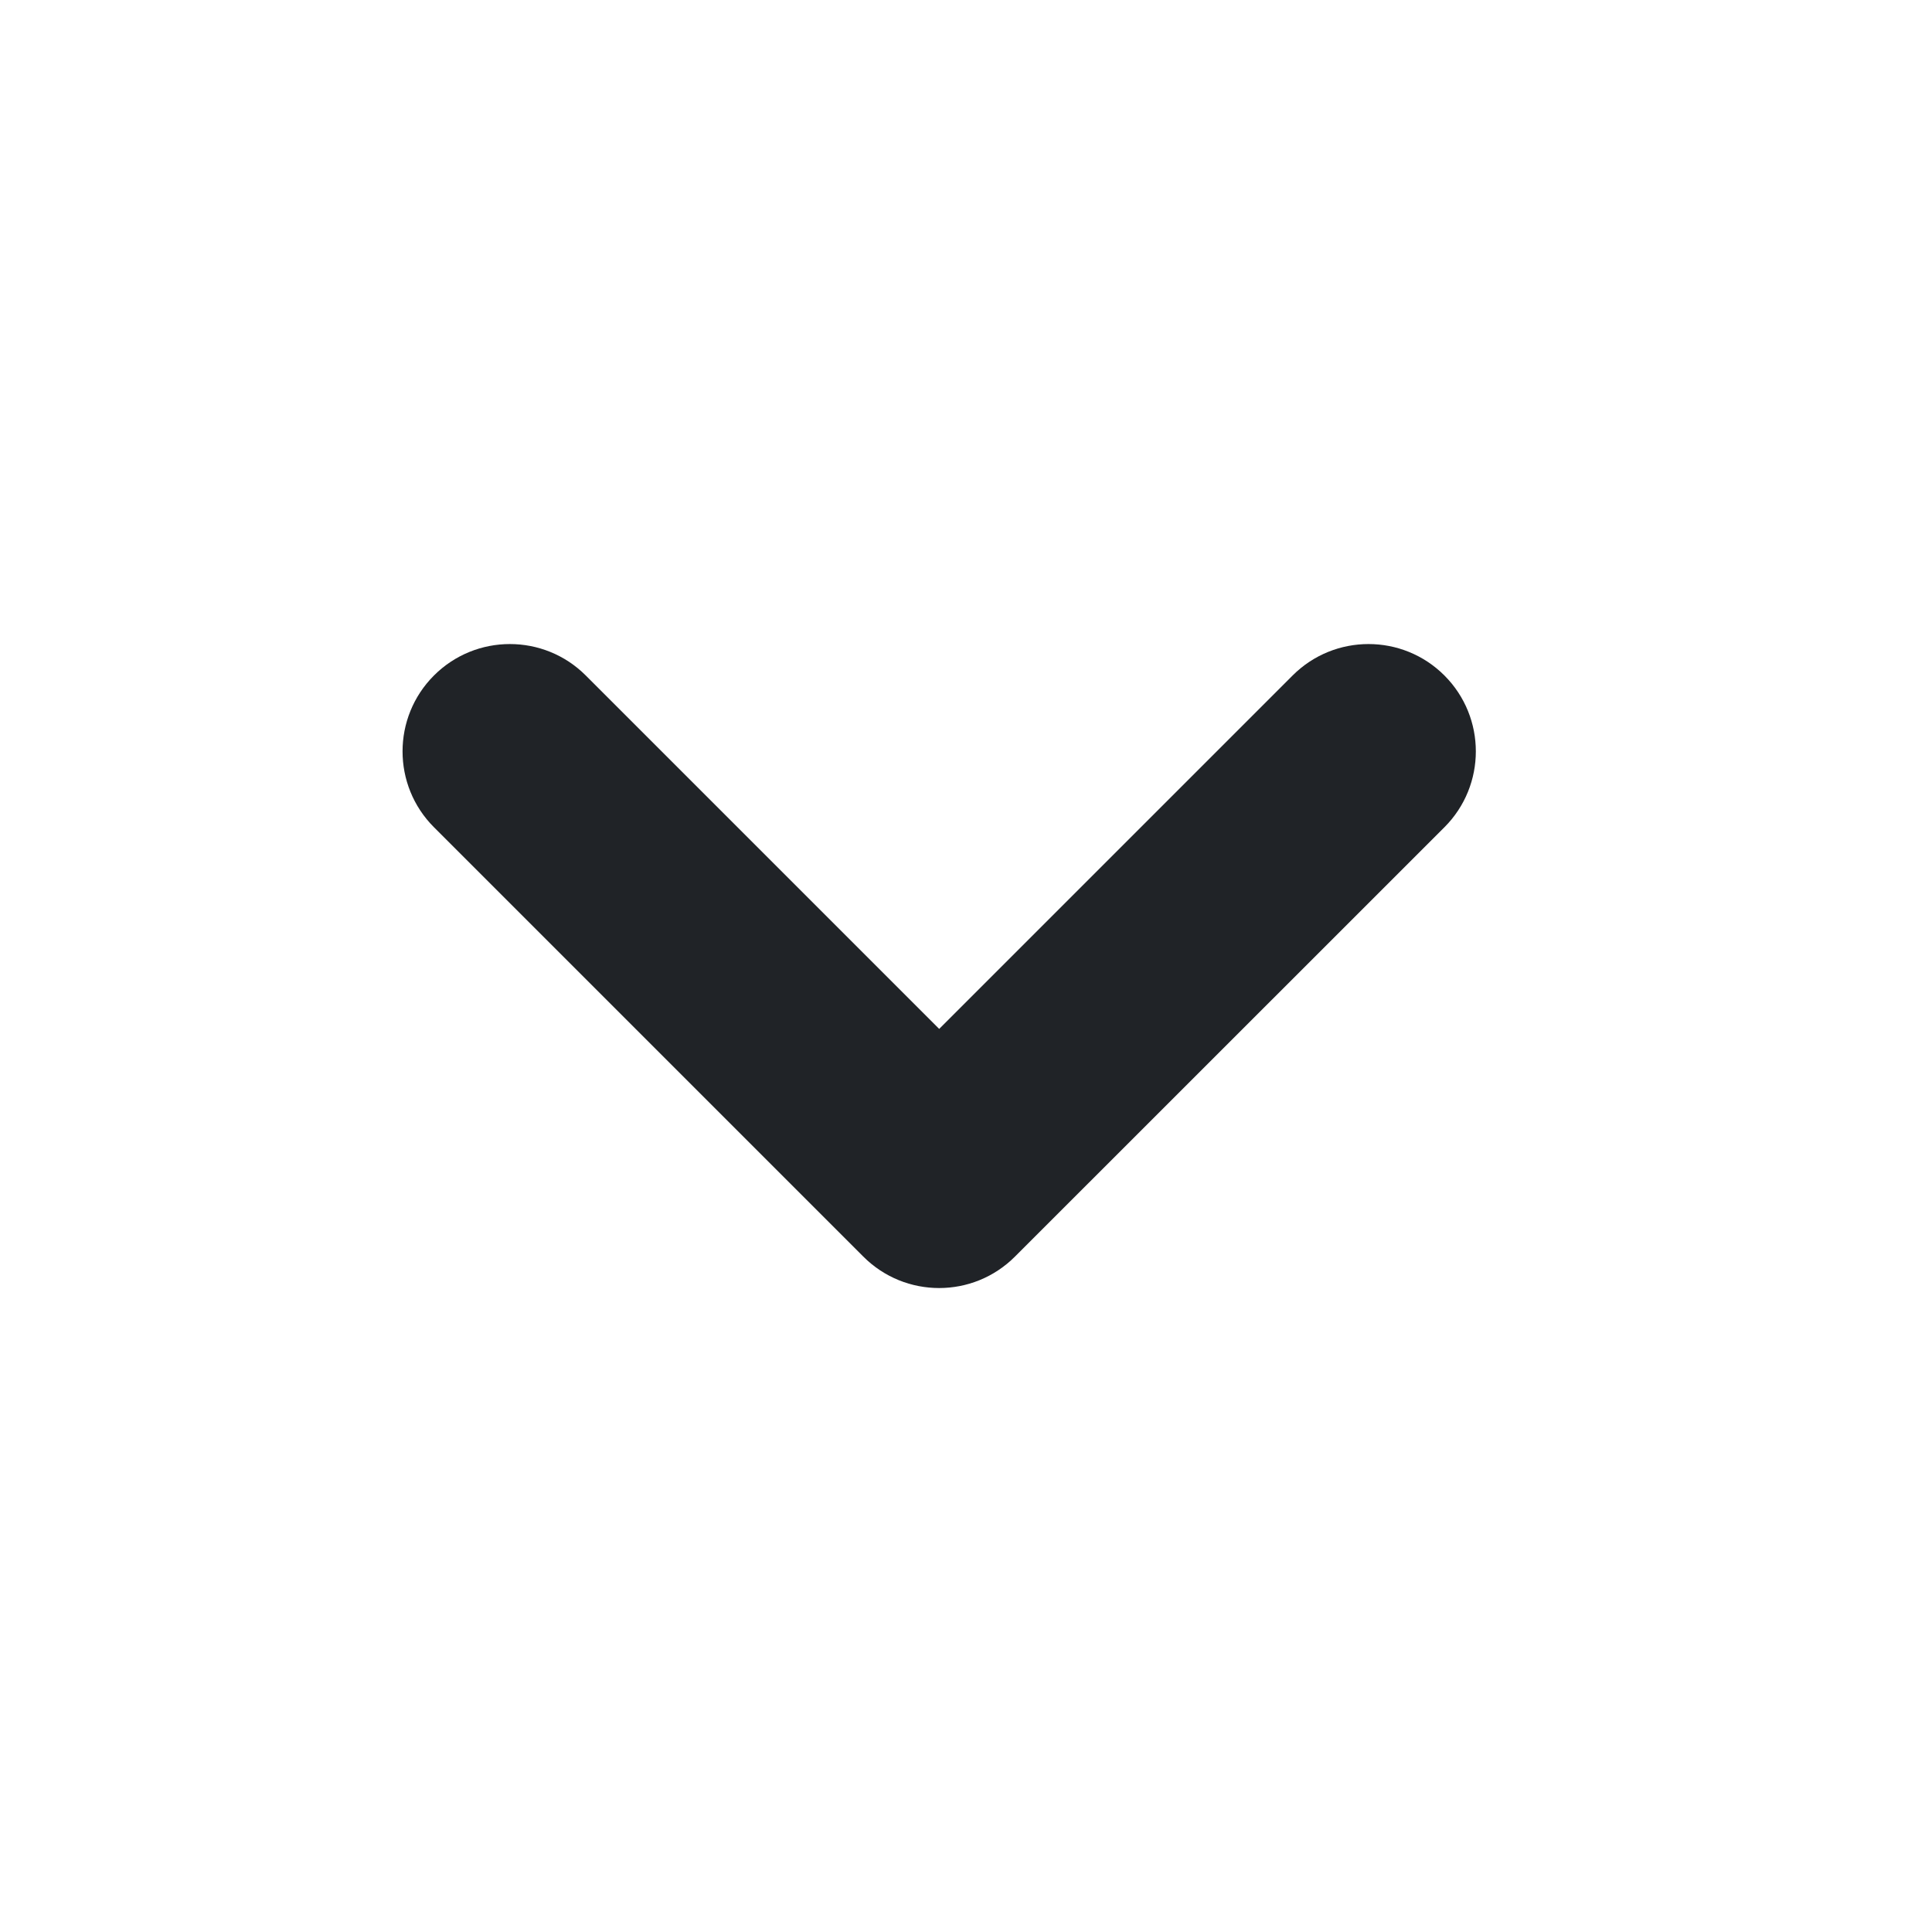
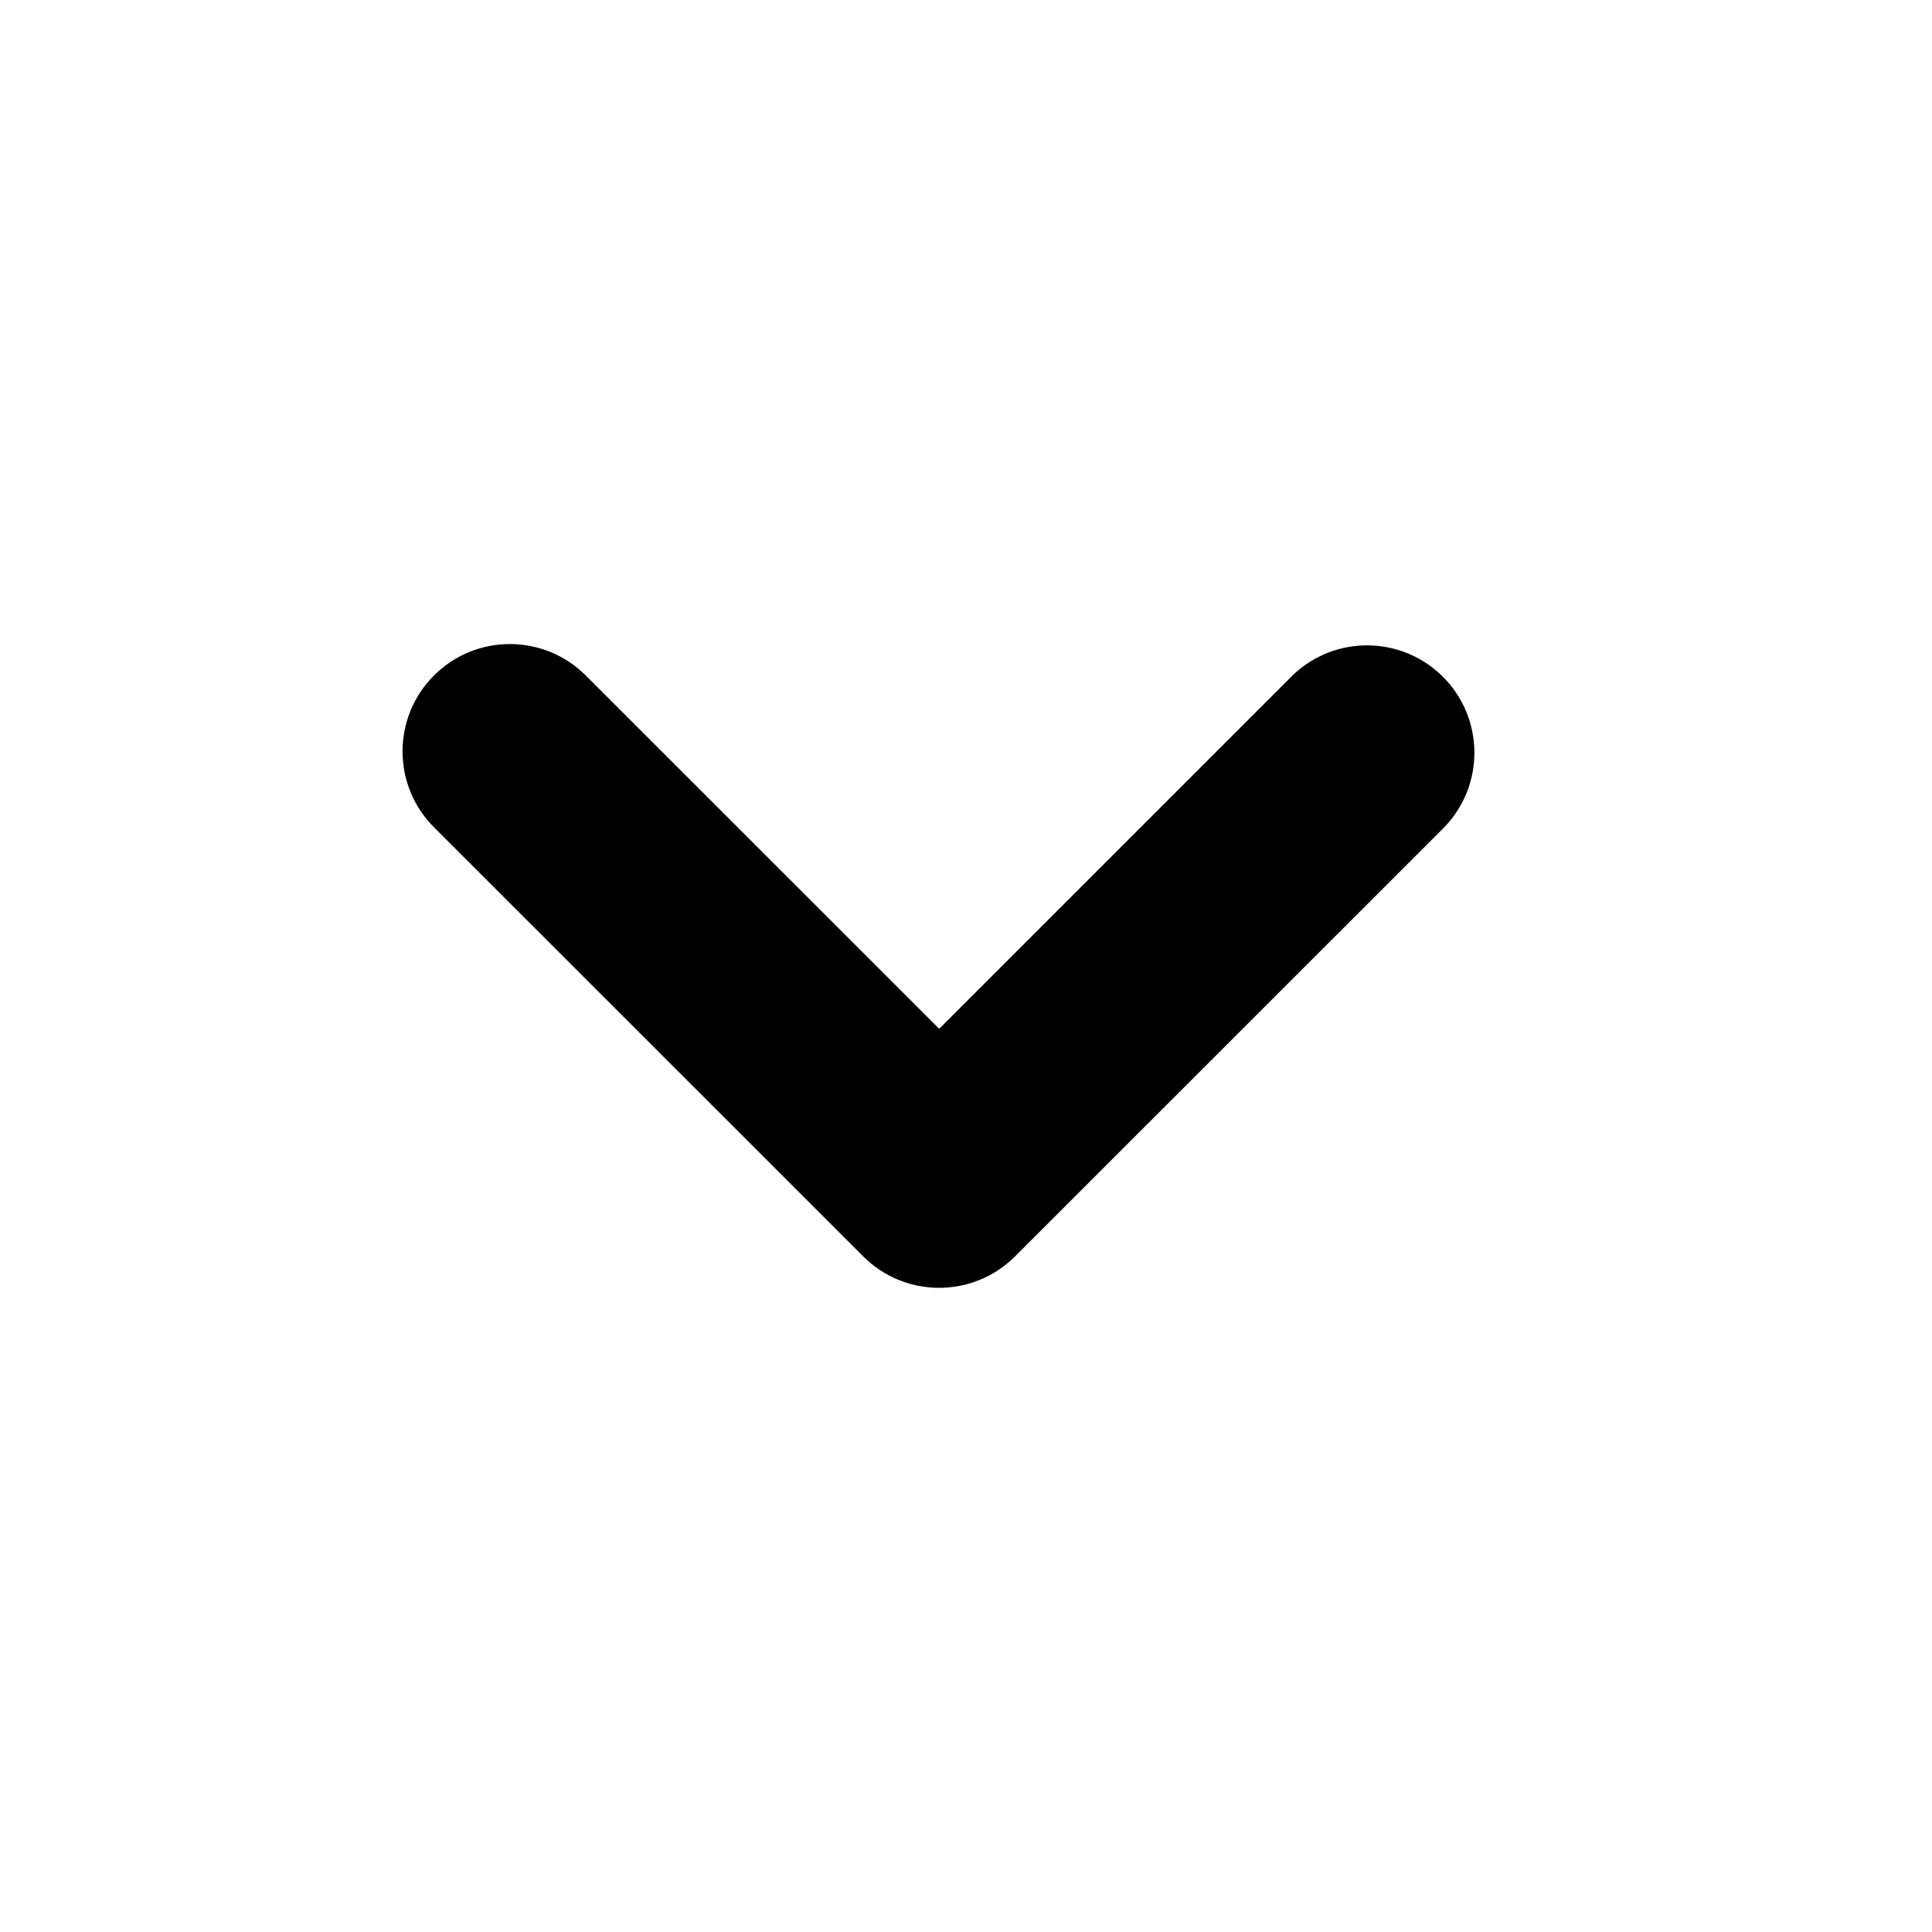
- <svg xmlns="http://www.w3.org/2000/svg" width="16" height="16" viewBox="0 0 16 16" fill="none">
-   <path fill-rule="evenodd" clip-rule="evenodd" d="M3.594 5.594C3.941 5.247 4.504 5.247 4.851 5.594L7.778 8.521L10.705 5.594C11.052 5.247 11.615 5.247 11.962 5.594C12.309 5.941 12.309 6.504 11.962 6.851L8.406 10.406C8.059 10.754 7.496 10.754 7.149 10.406L3.594 6.851C3.247 6.504 3.247 5.941 3.594 5.594Z" fill="#202327" />
+ <svg xmlns="http://www.w3.org/2000/svg" viewBox="0 0 16 16" class="sageicon">
+   <path fill-rule="evenodd" d="M3.594 5.594a.889.889 0 0 1 1.257 0L7.778 8.52l2.927-2.927a.889.889 0 0 1 1.257 1.257l-3.556 3.555a.889.889 0 0 1-1.257 0L3.594 6.851a.889.889 0 0 1 0-1.257Z" />
</svg>
